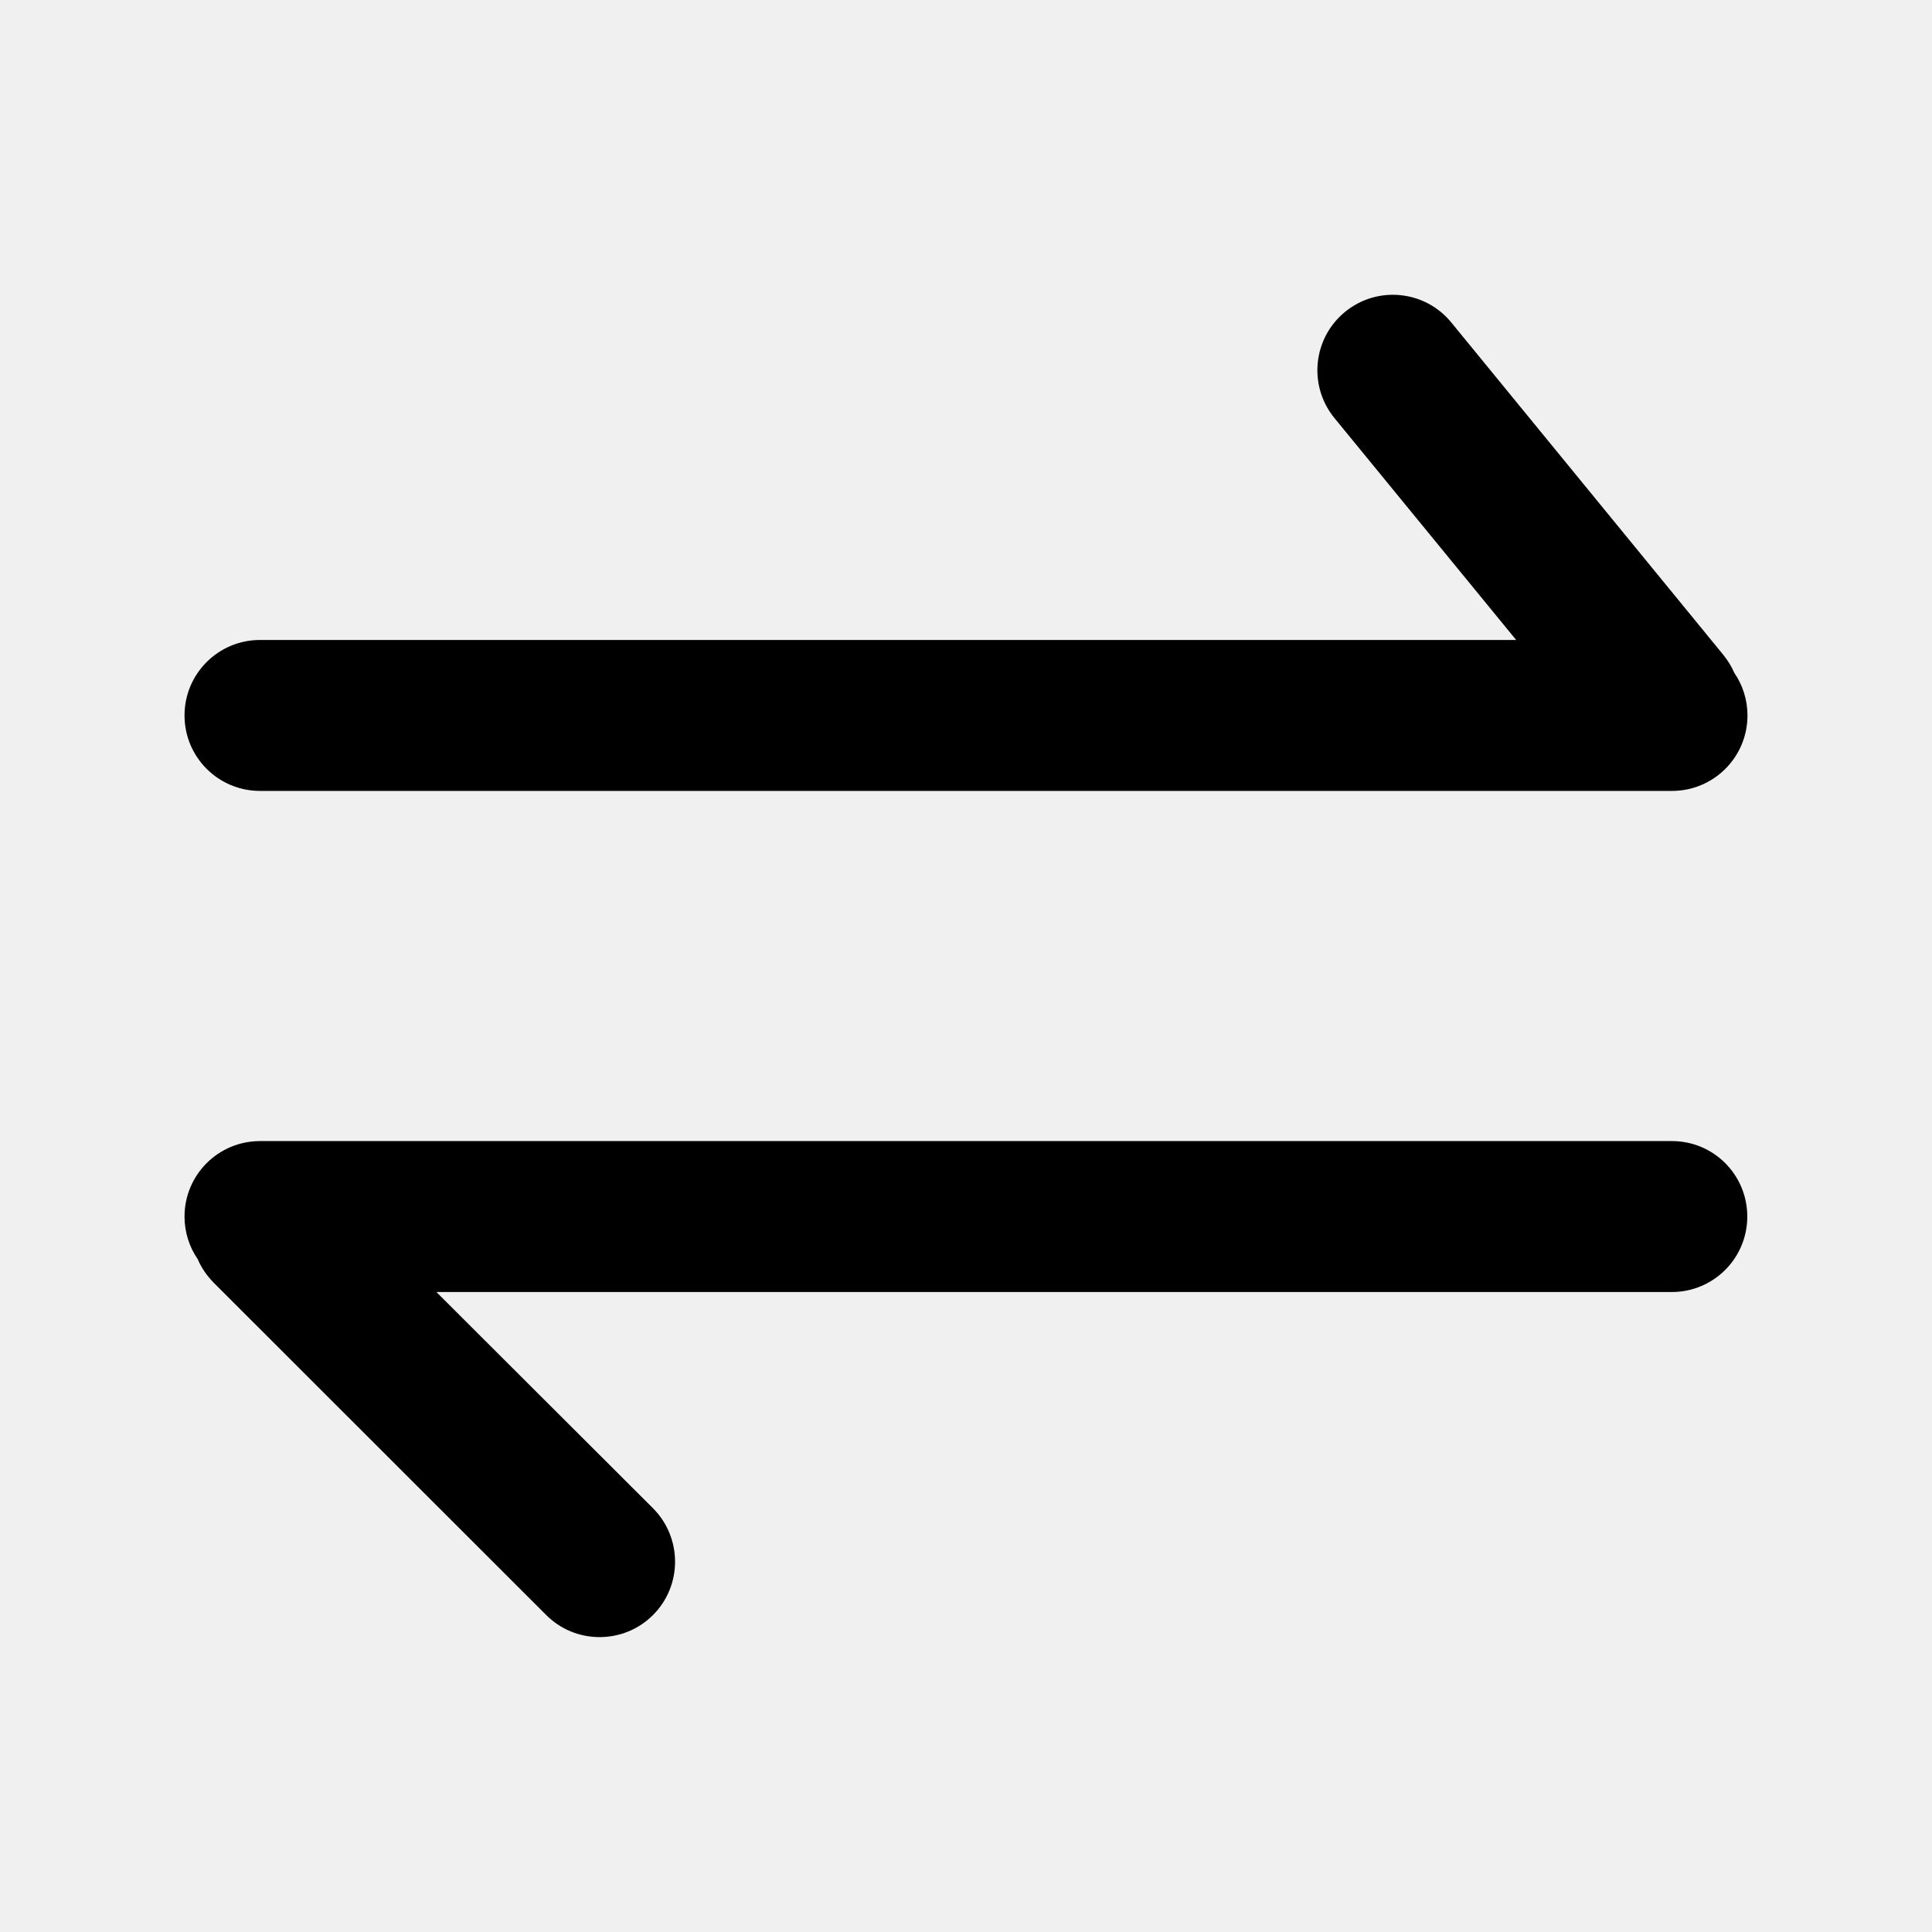
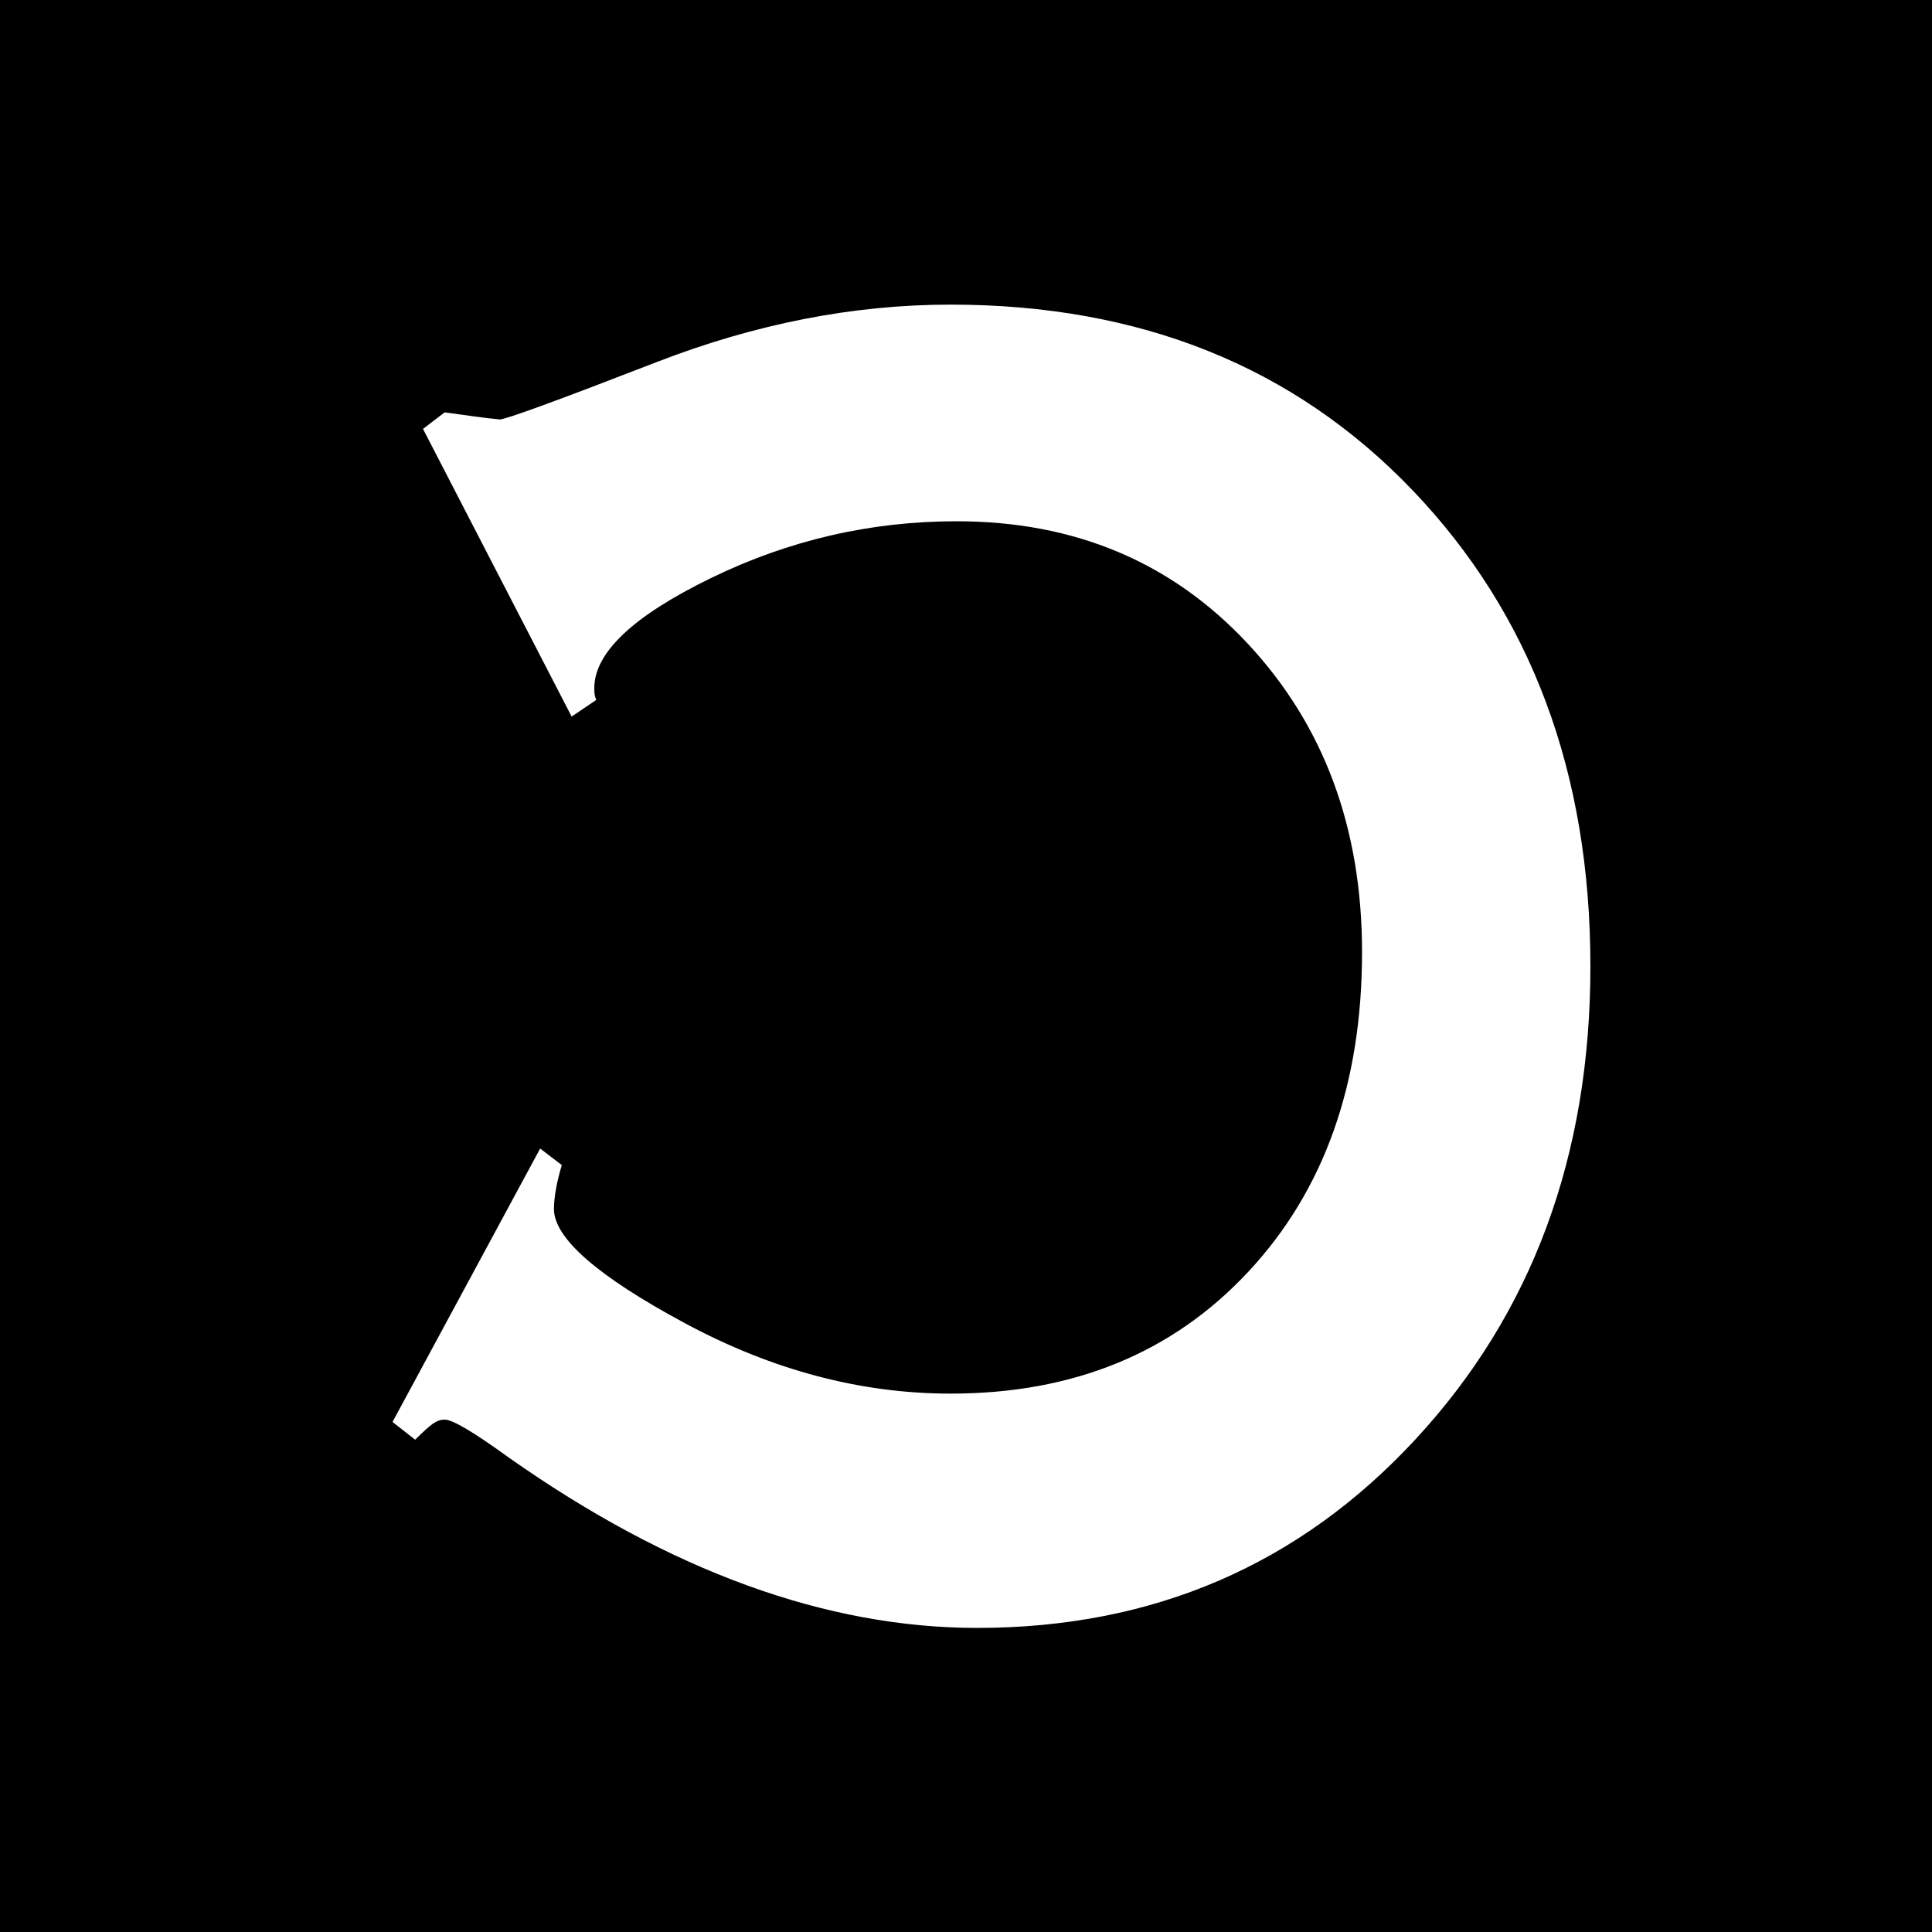
- <svg xmlns="http://www.w3.org/2000/svg" class="svg-icon" style="width: 1em; height: 1em;vertical-align: middle;fill: currentColor;overflow: hidden;" viewBox="0 0 1024 1024" version="1.1">
-   <path d="M886.2 604.8H137.8c-22.1 0-40 17.9-40 40 0 8.4 2.6 16.2 7 22.6 1.9 4.5 4.8 8.7 8.4 12.4L289.5 856c7.8 7.8 18 11.7 28.3 11.7s20.5-3.9 28.3-11.7c15.6-15.6 15.6-40.9 0-56.6L231.3 684.8h654.8c22.1 0 40-17.9 40-40s-17.8-40-39.9-40zM137.8 419.2h748.4c22.1 0 40-17.9 40-40 0-8.4-2.6-16.2-7-22.6-1.4-3.3-3.4-6.5-5.8-9.5L769.2 170.9c-14-17.1-39.2-19.6-56.3-5.6-17.1 14-19.6 39.2-5.6 56.3l96.3 117.6H137.8c-22.1 0-40 17.9-40 40s17.9 40 40 40z" />
+ <svg xmlns="http://www.w3.org/2000/svg" id="Favicon" viewBox="0 0 96 96">
+   <defs>
+     <style>
+       .cls-1, .cls-2 {
+         stroke-width: 0px;
+       }
+ 
+       .cls-2 {
+         fill: #fff;
+       }
+     </style>
+   </defs>
+   <rect class="cls-1" width="96" height="96" />
+   <path class="cls-2" d="M27.623,59.102c-.065.373-.098.696-.098.97,0,1.451,2.169,3.344,6.505,5.676,4.337,2.333,8.739,3.5,13.206,3.5,6.098,0,11.029-2.019,14.795-6.059,3.766-4.037,5.648-9.331,5.648-15.879,0-6.155-1.891-11.264-5.673-15.321-3.782-4.059-8.608-6.088-14.477-6.088-4.271,0-8.339.941-12.203,2.823s-5.796,3.705-5.796,5.47c0,.157.008.275.024.353.017.079.042.156.073.234l-1.223.824-7.385-14.292,1.076-.823c.555.079,1.051.146,1.492.205.44.06.856.109,1.247.147.293,0,2.894-.95,7.801-2.853,4.908-1.901,9.774-2.853,14.6-2.853,9.424,0,17.078,3.079,22.963,9.234,5.886,6.155,8.828,14.037,8.828,23.643,0,9.41-2.894,17.243-8.682,23.496-5.787,6.255-13.051,9.381-21.789,9.381-7.499,0-15.259-2.823-23.28-8.469-1.728-1.255-2.788-1.882-3.179-1.882-.196,0-.392.068-.587.205-.196.139-.489.403-.88.794l-1.125-.882,7.336-13.586,1.076.823c-.13.432-.228.834-.293,1.206Z" />
</svg>
